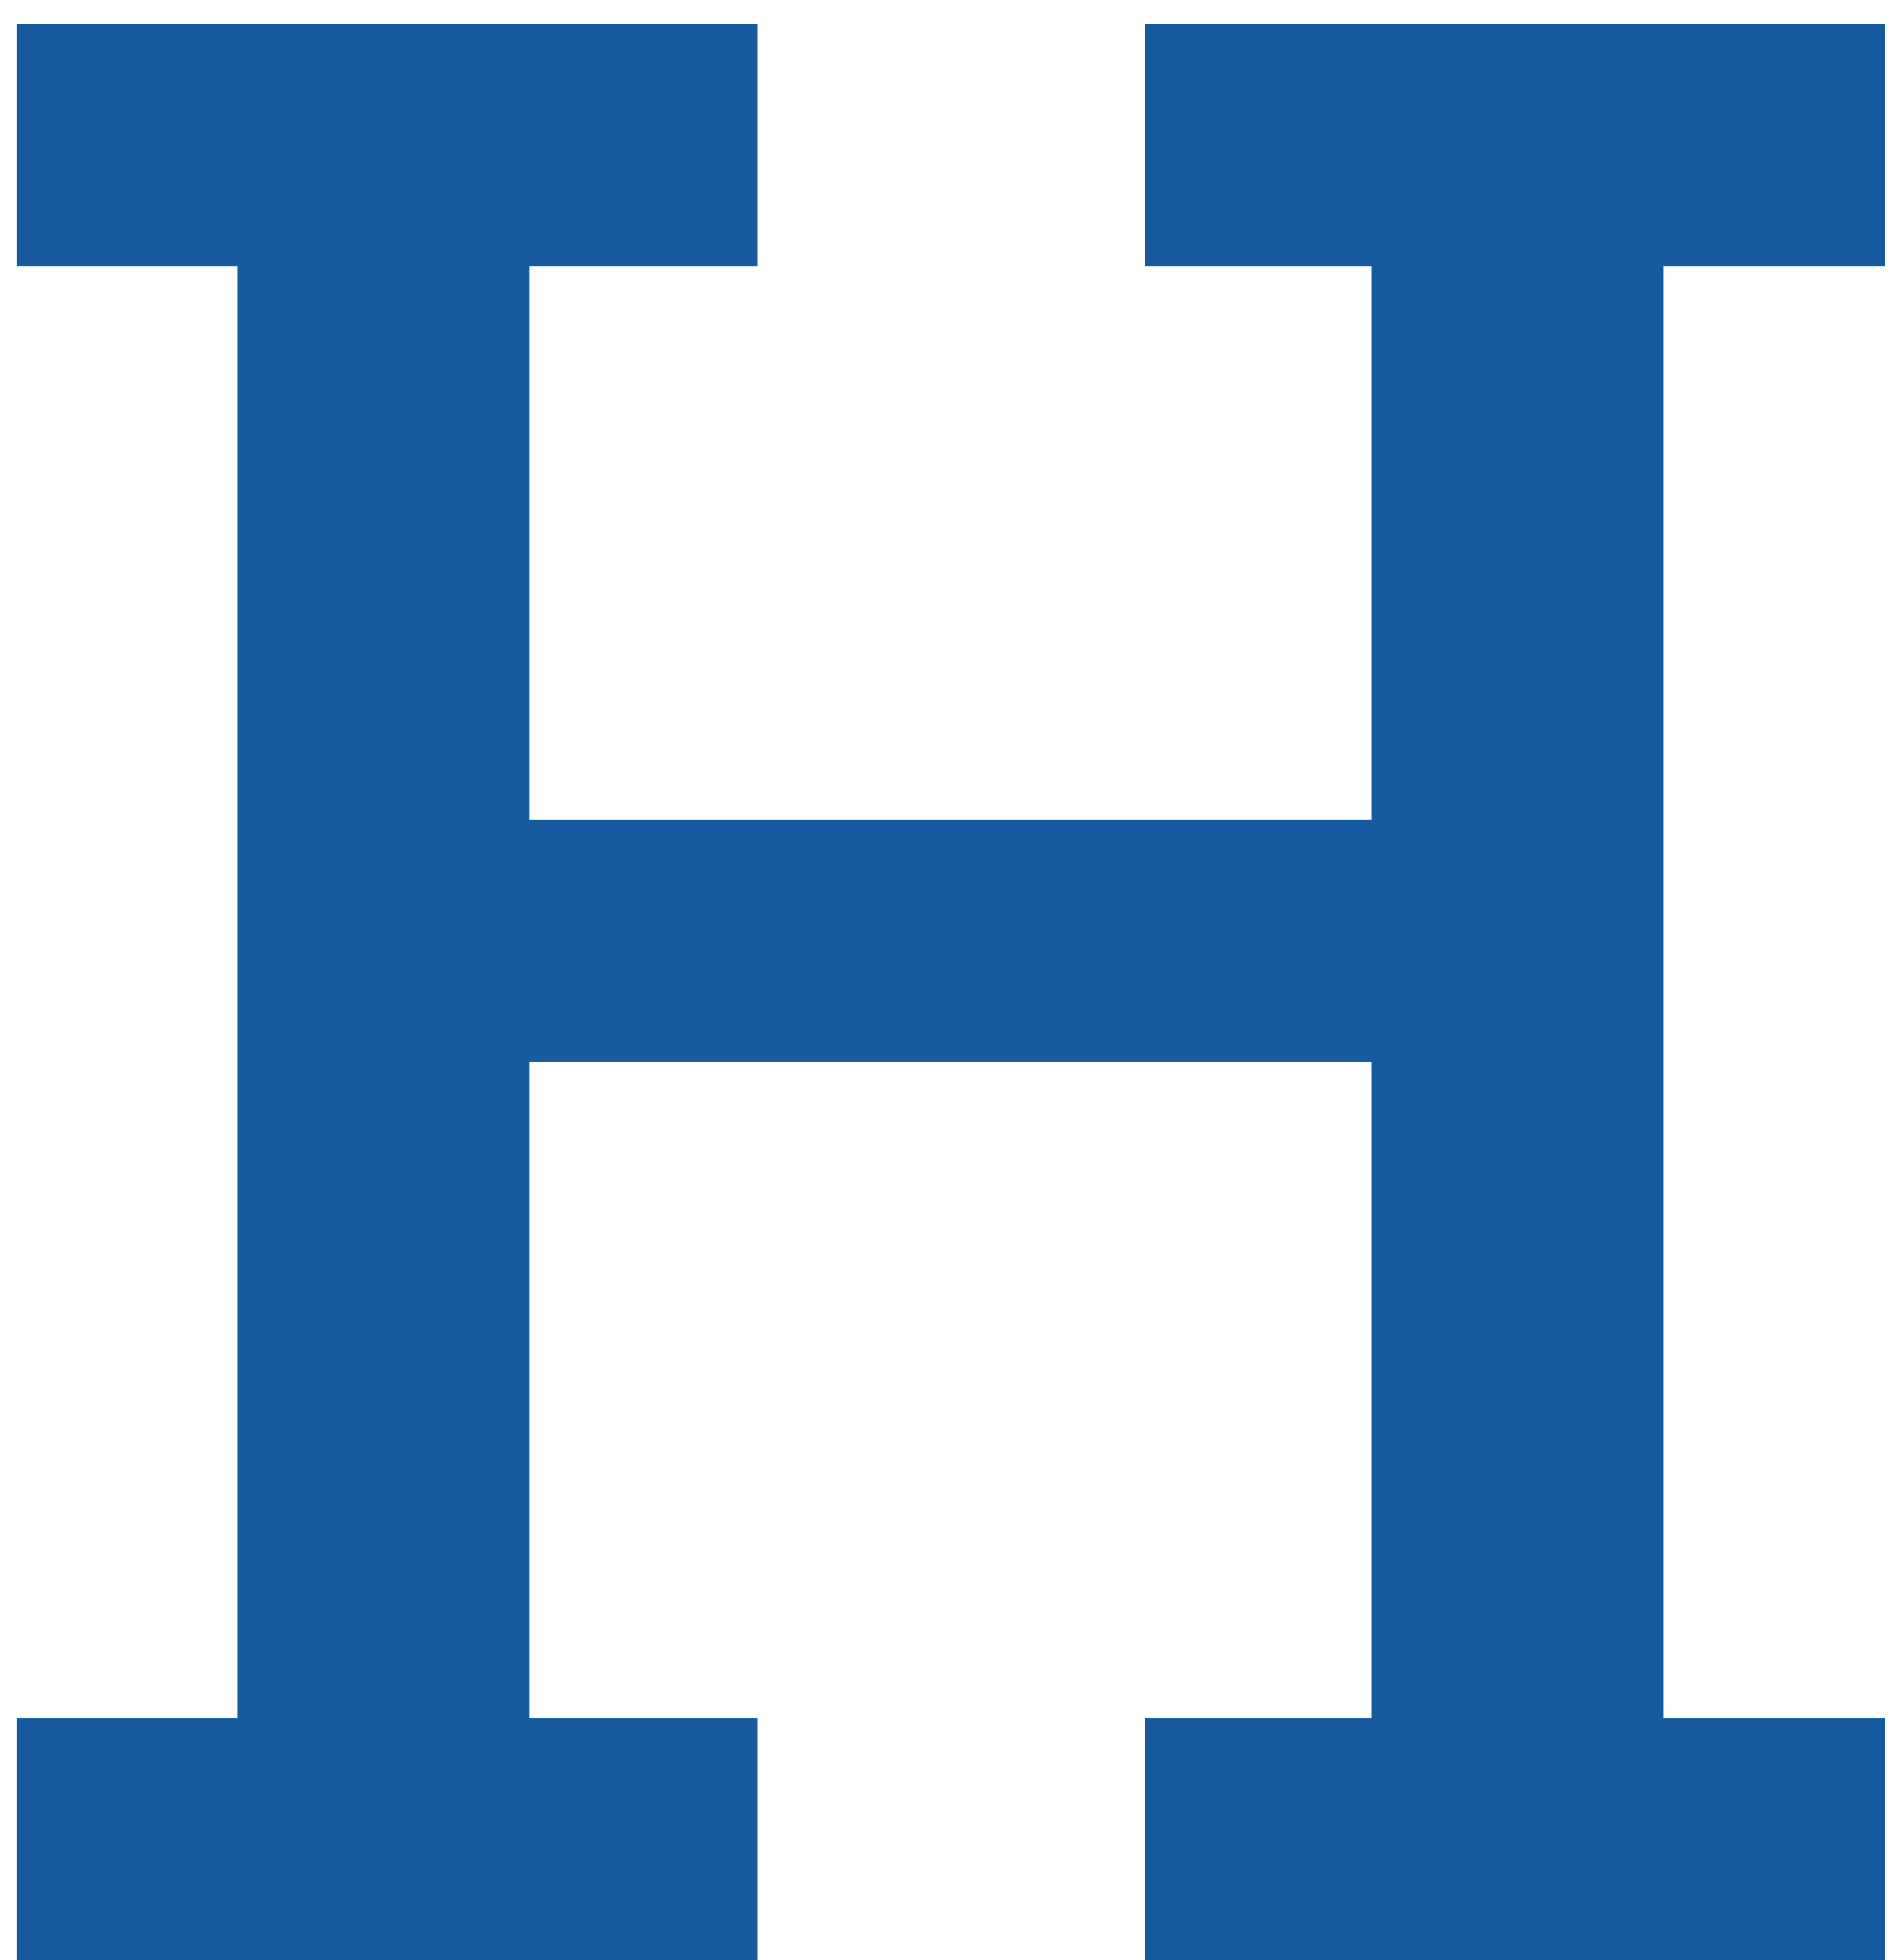
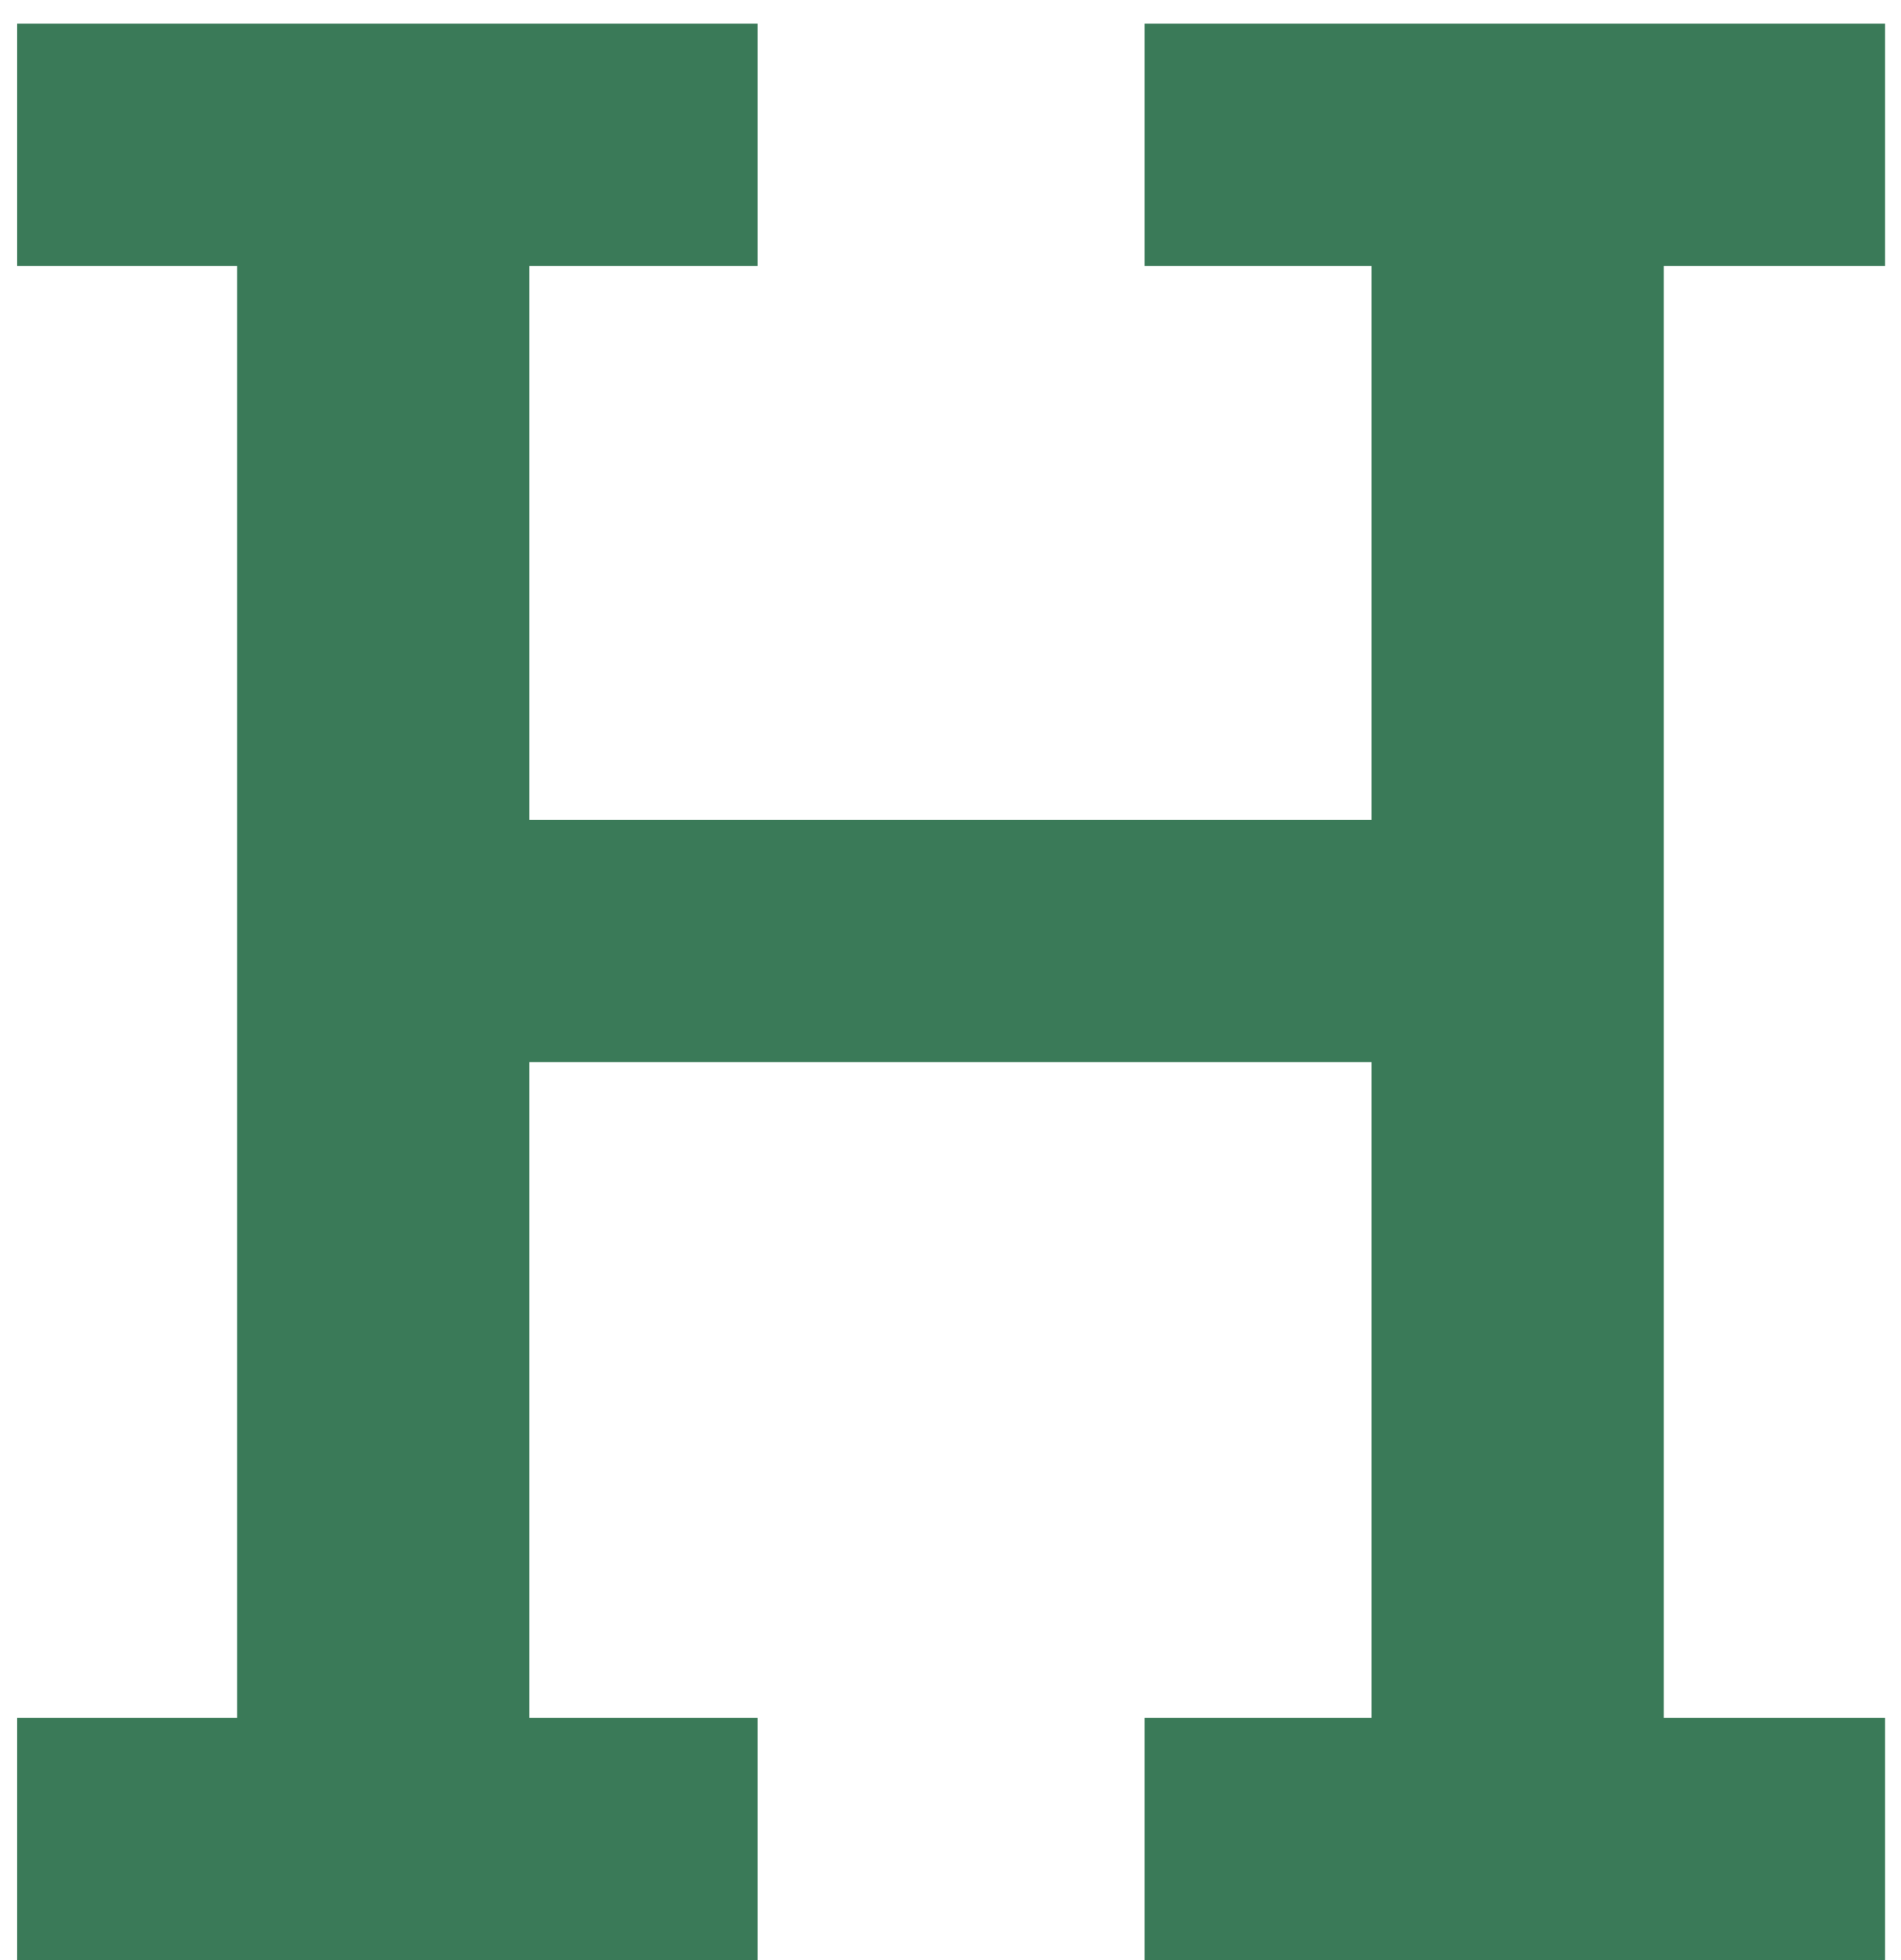
<svg xmlns="http://www.w3.org/2000/svg" width="32" height="33" viewBox="0 0 32 33" fill="none">
-   <path d="M3.992 28.922V4.477H0.289V0.398H12.758V4.477H8.914V13.805H23.094V4.477H19.273V0.398H31.742V4.477H28.016V28.922H31.742V33H19.273V28.922H23.094V17.883H8.914V28.922H12.758V33H0.289V28.922H3.992Z" fill="#165BA0" />
+   <path d="M3.992 28.922V4.477H0.289V0.398H12.758V4.477H8.914V13.805H23.094V4.477H19.273V0.398H31.742V4.477H28.016V28.922H31.742V33H19.273V28.922H23.094V17.883H8.914V28.922H12.758V33H0.289V28.922H3.992Z" fill="#3a7a58" />
</svg>
